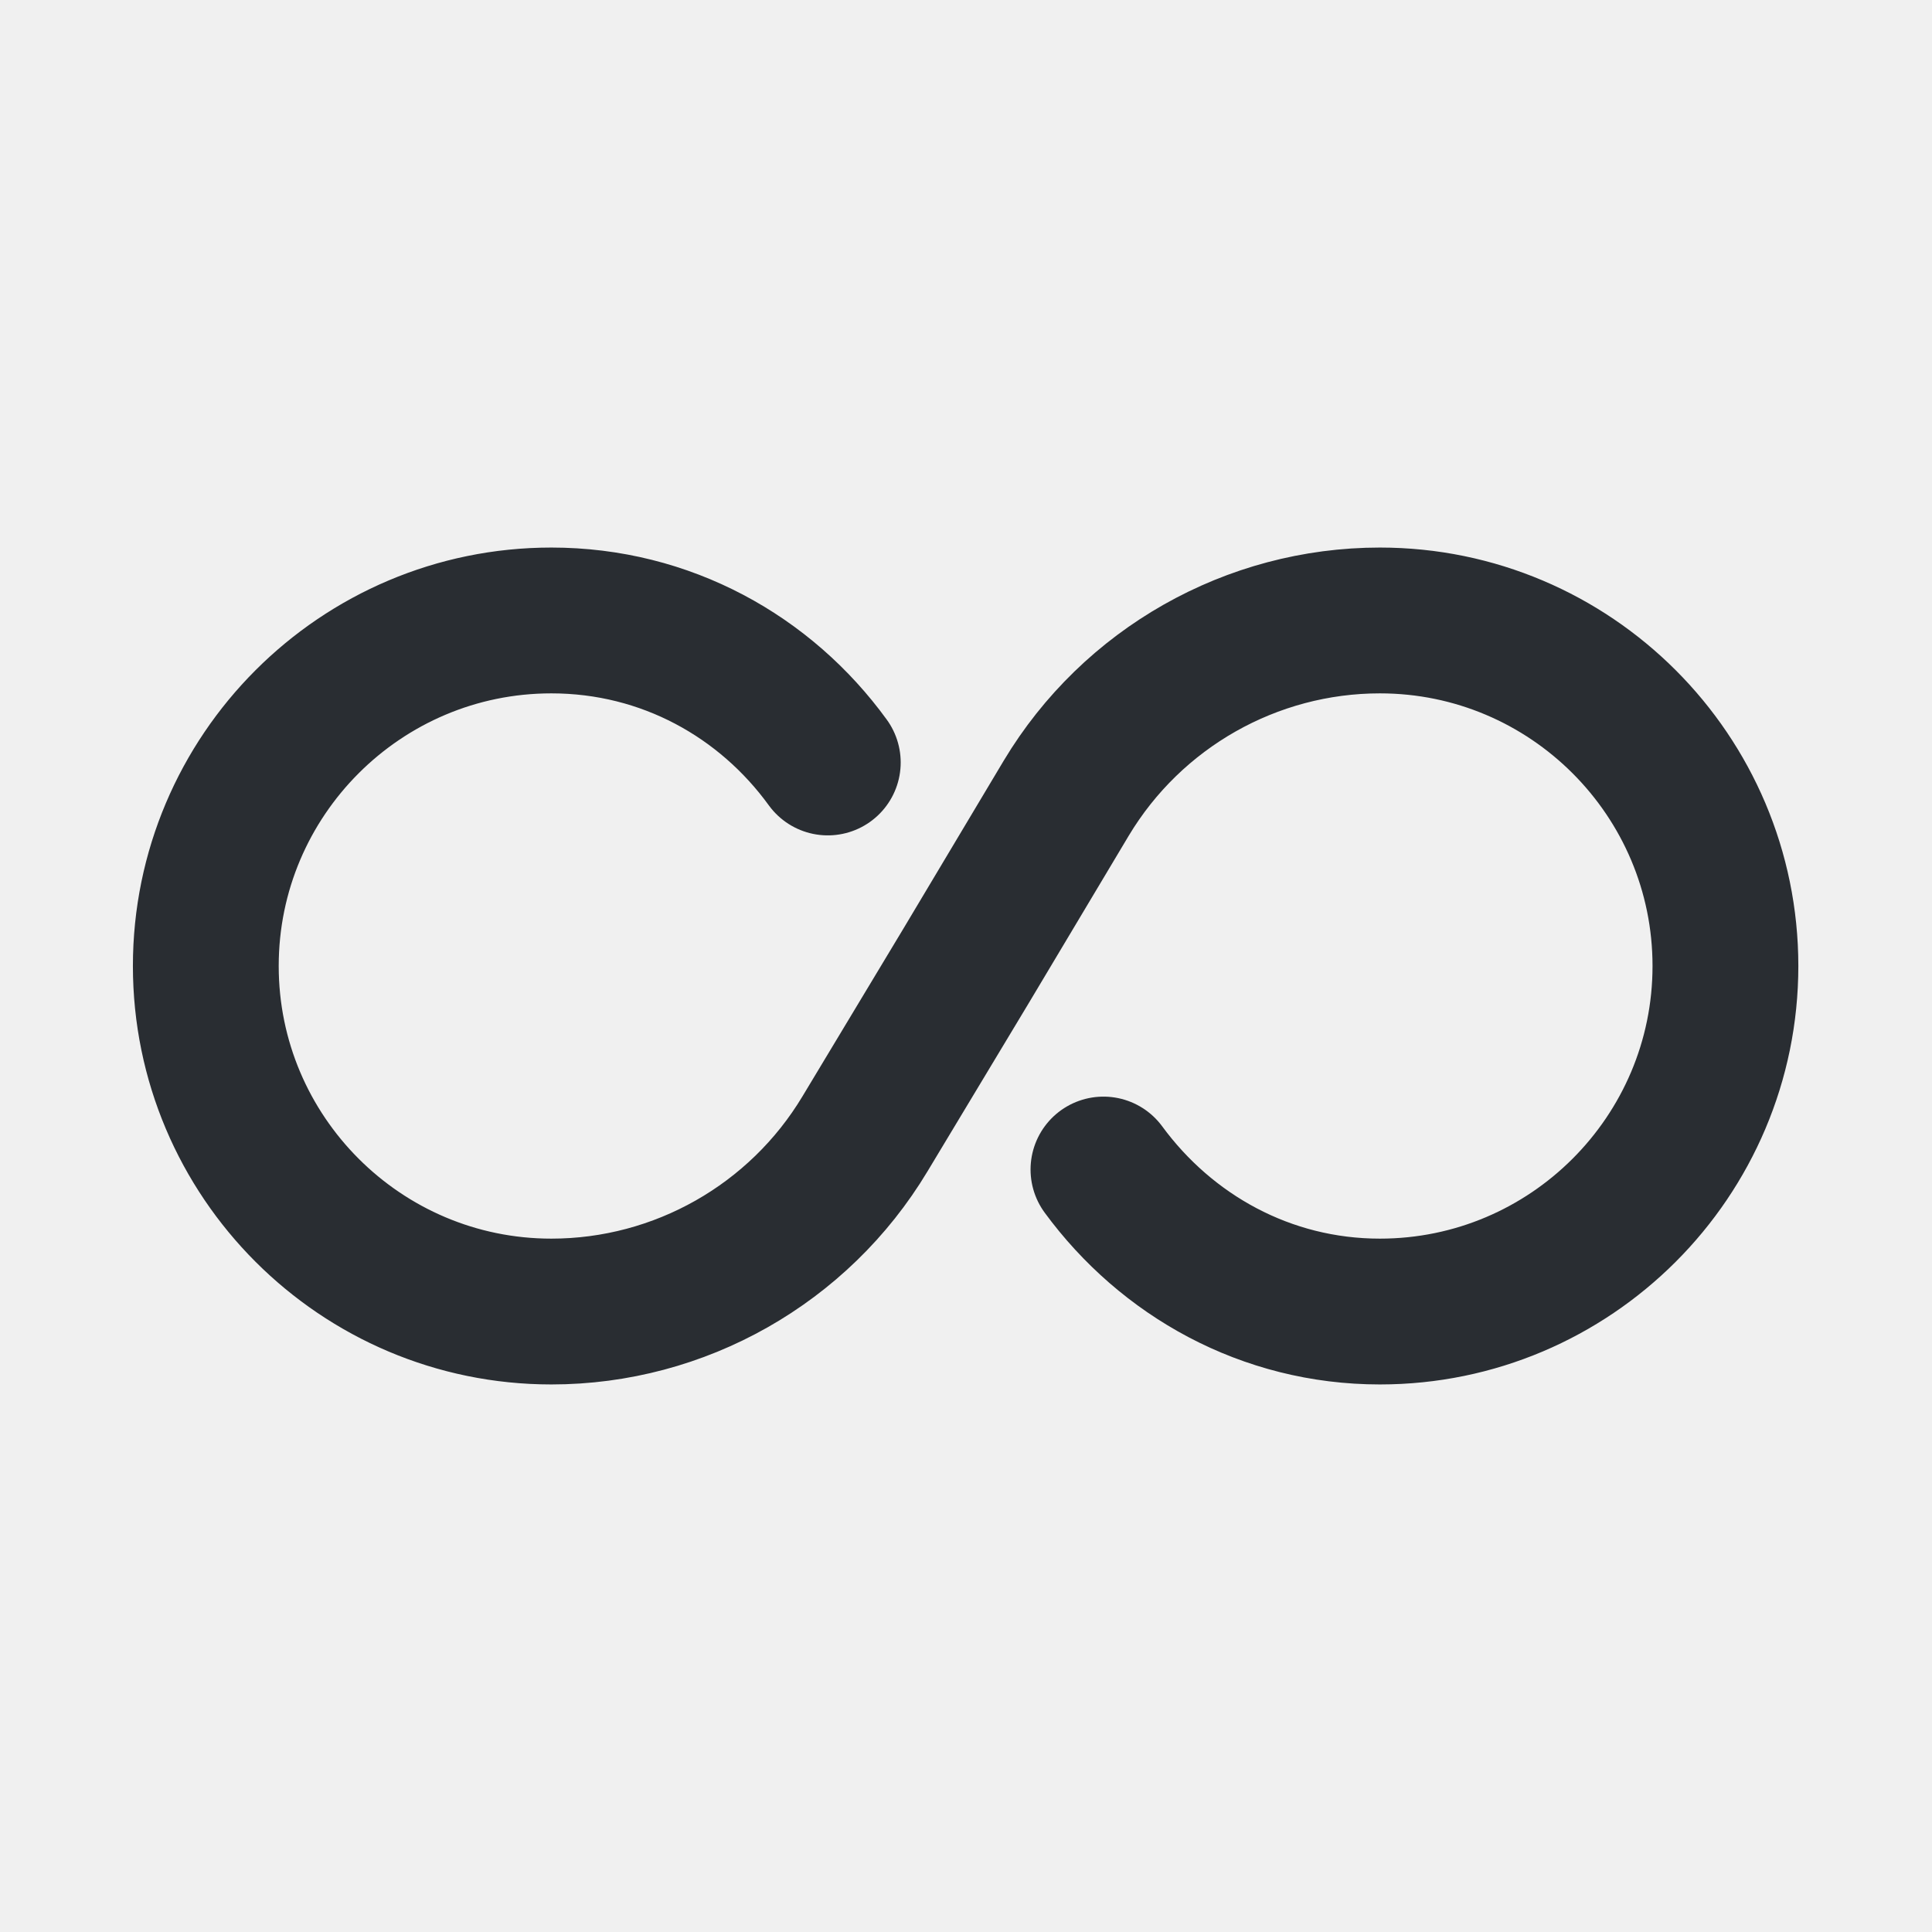
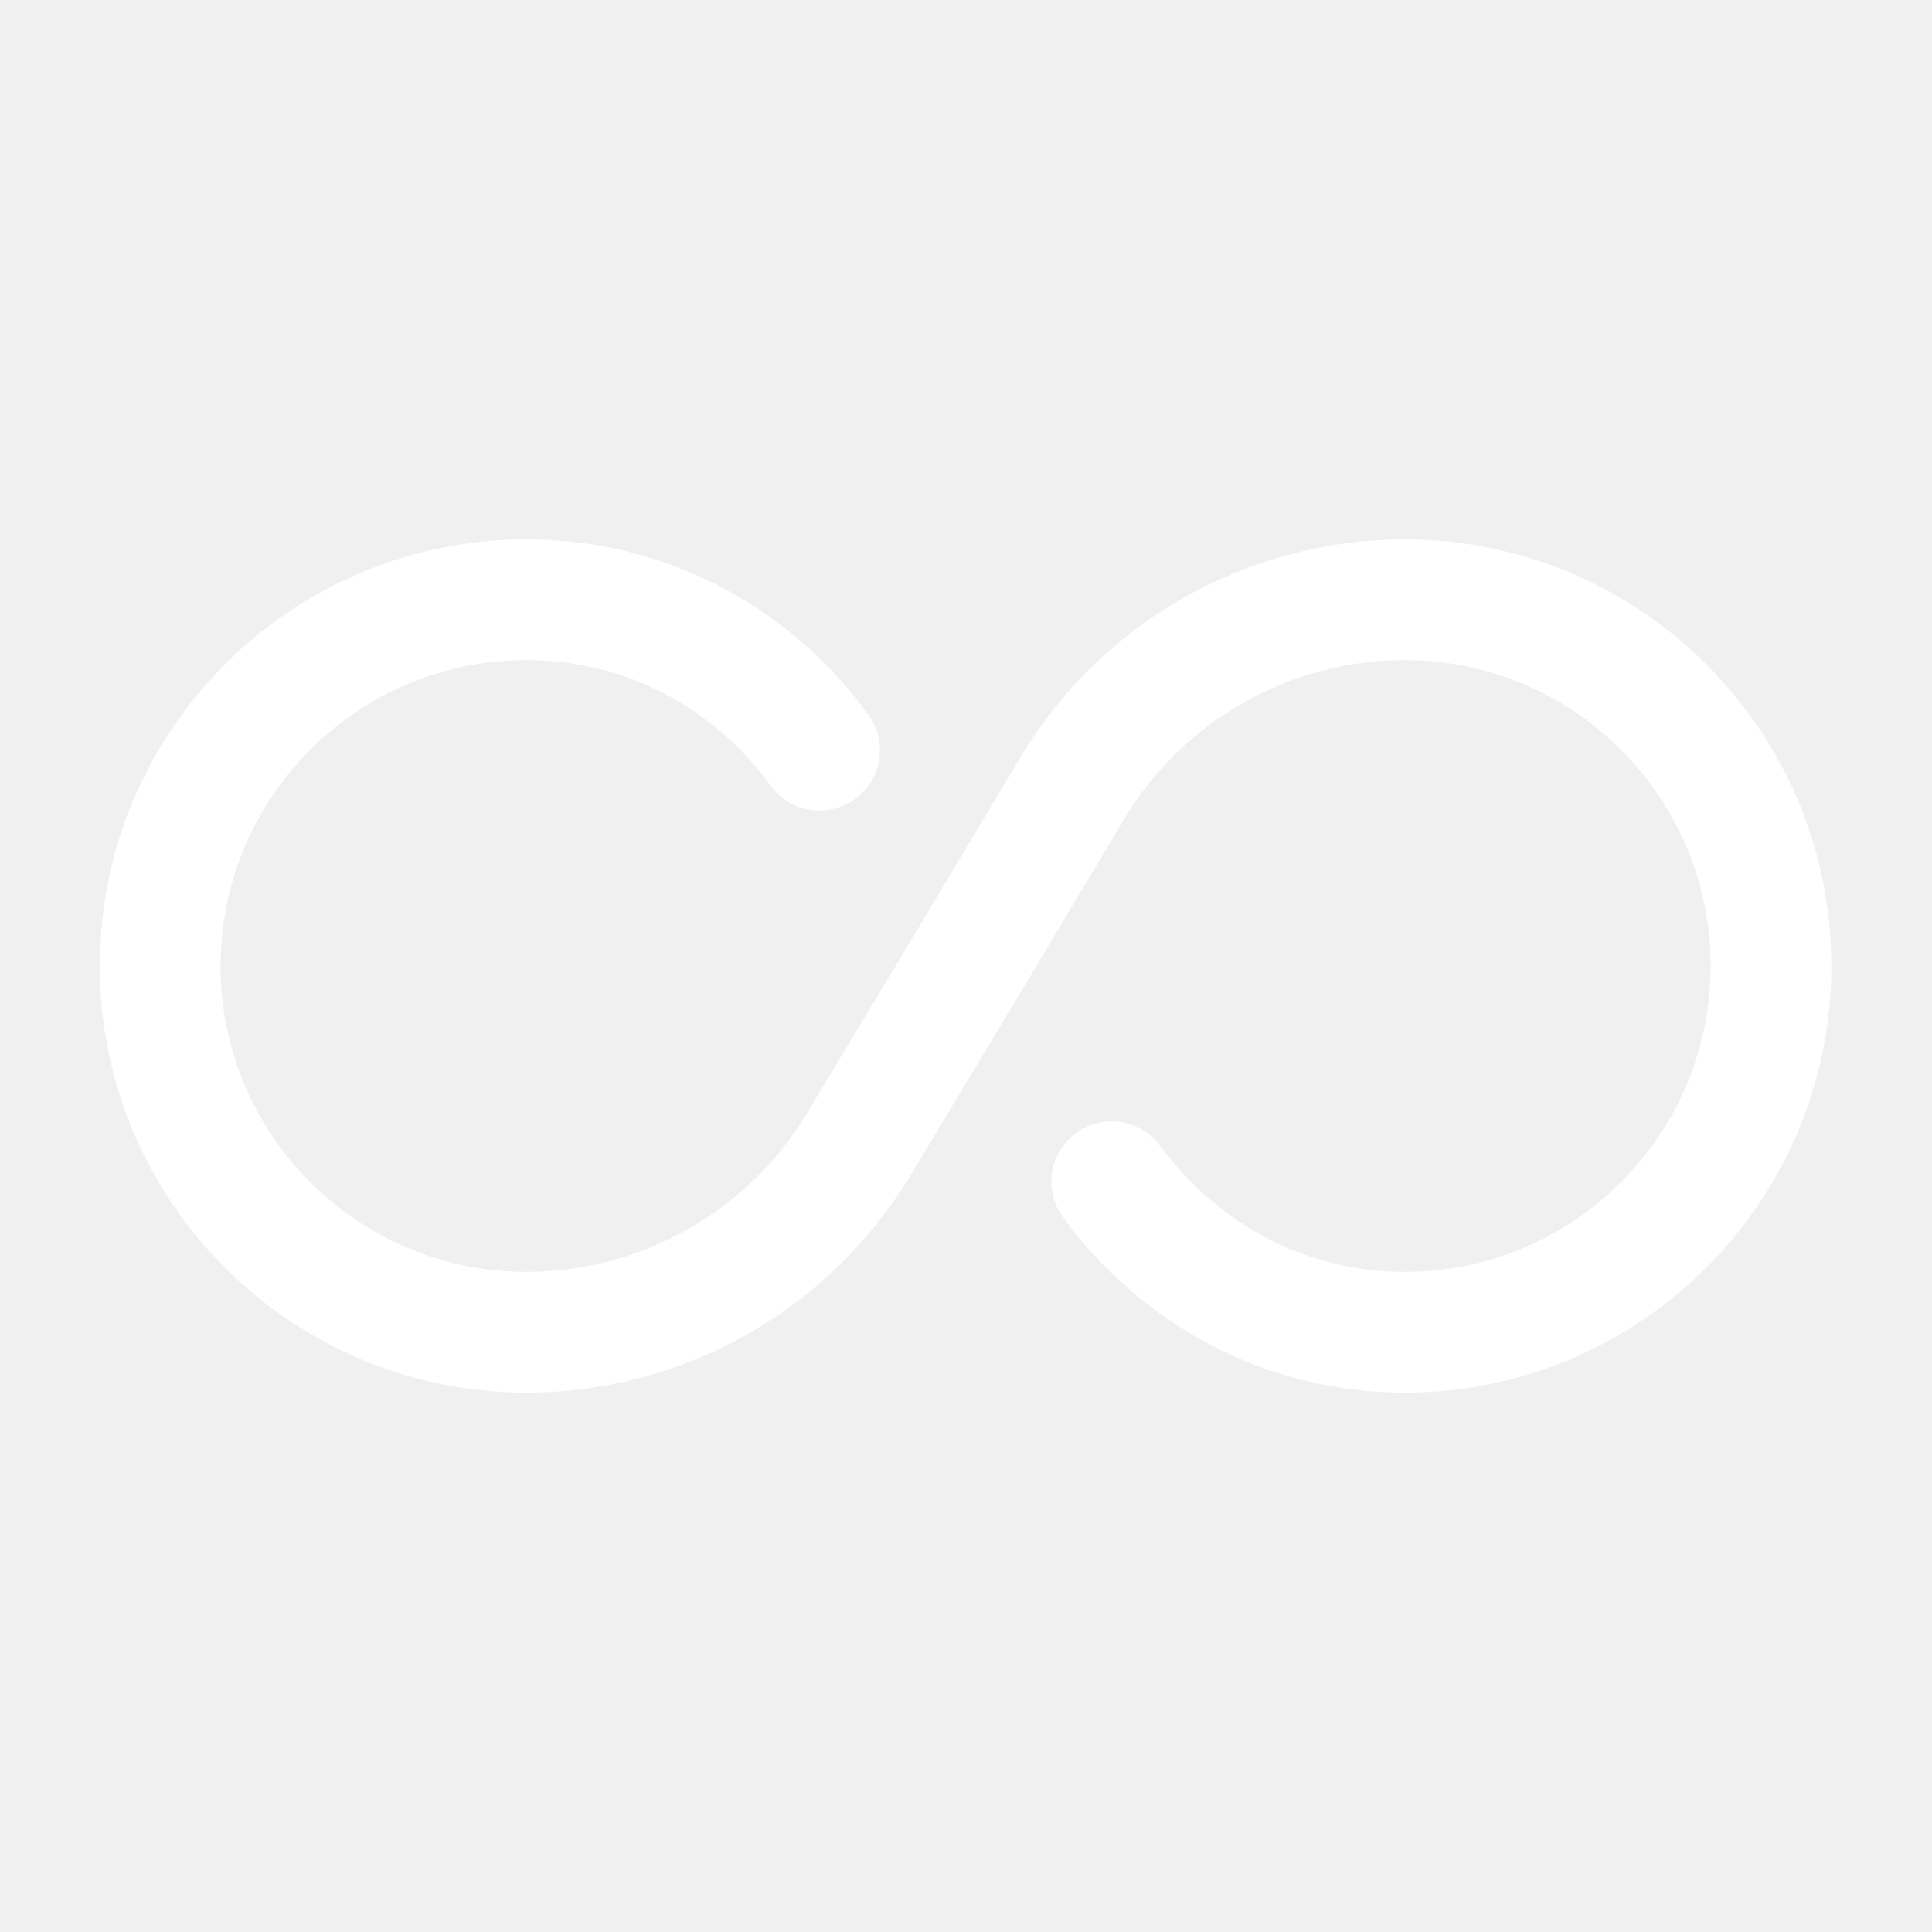
- <svg xmlns="http://www.w3.org/2000/svg" width="800px" height="800px" viewBox="-0.72 -0.72 25.44 25.44" fill="none" stroke="#ffffff">
+ <svg xmlns="http://www.w3.org/2000/svg" width="800px" height="800px" viewBox="0 0 24 24" fill="none" stroke="#ffffff">
  <g id="SVGRepo_bgCarrier" stroke-width="0" />
  <g id="SVGRepo_tracerCarrier" stroke-linecap="round" stroke-linejoin="round" />
  <g id="SVGRepo_iconCarrier">
-     <path d="M10.18 9.32C9.36 8.19 8.05 7.45 6.54 7.45C4.03 7.45 1.99 9.49 1.99 12C1.99 14.51 4.03 16.55 6.54 16.55C8.23 16.55 9.8 15.66 10.67 14.21L12 12L13.32 9.79C14.19 8.34 15.76 7.45 17.45 7.45C19.96 7.45 22 9.49 22 12C22 14.51 19.96 16.55 17.45 16.55C15.95 16.55 14.64 15.81 13.81 14.68" stroke="#292D32" stroke-width="1.92" stroke-linecap="round" stroke-linejoin="round" />
+     <path d="M10.18 9.32C9.36 8.19 8.05 7.45 6.54 7.45C4.03 7.45 1.99 9.49 1.99 12C1.99 14.51 4.03 16.55 6.54 16.55C8.23 16.55 9.8 15.66 10.67 14.21L12 12L13.32 9.79C14.19 8.34 15.76 7.45 17.45 7.45C19.96 7.45 22 9.49 22 12C22 14.51 19.96 16.55 17.45 16.55C15.95 16.55 14.64 15.81 13.81 14.68" stroke="#ffffff" stroke-width="1.5" stroke-linecap="round" stroke-linejoin="round" />
  </g>
</svg>
